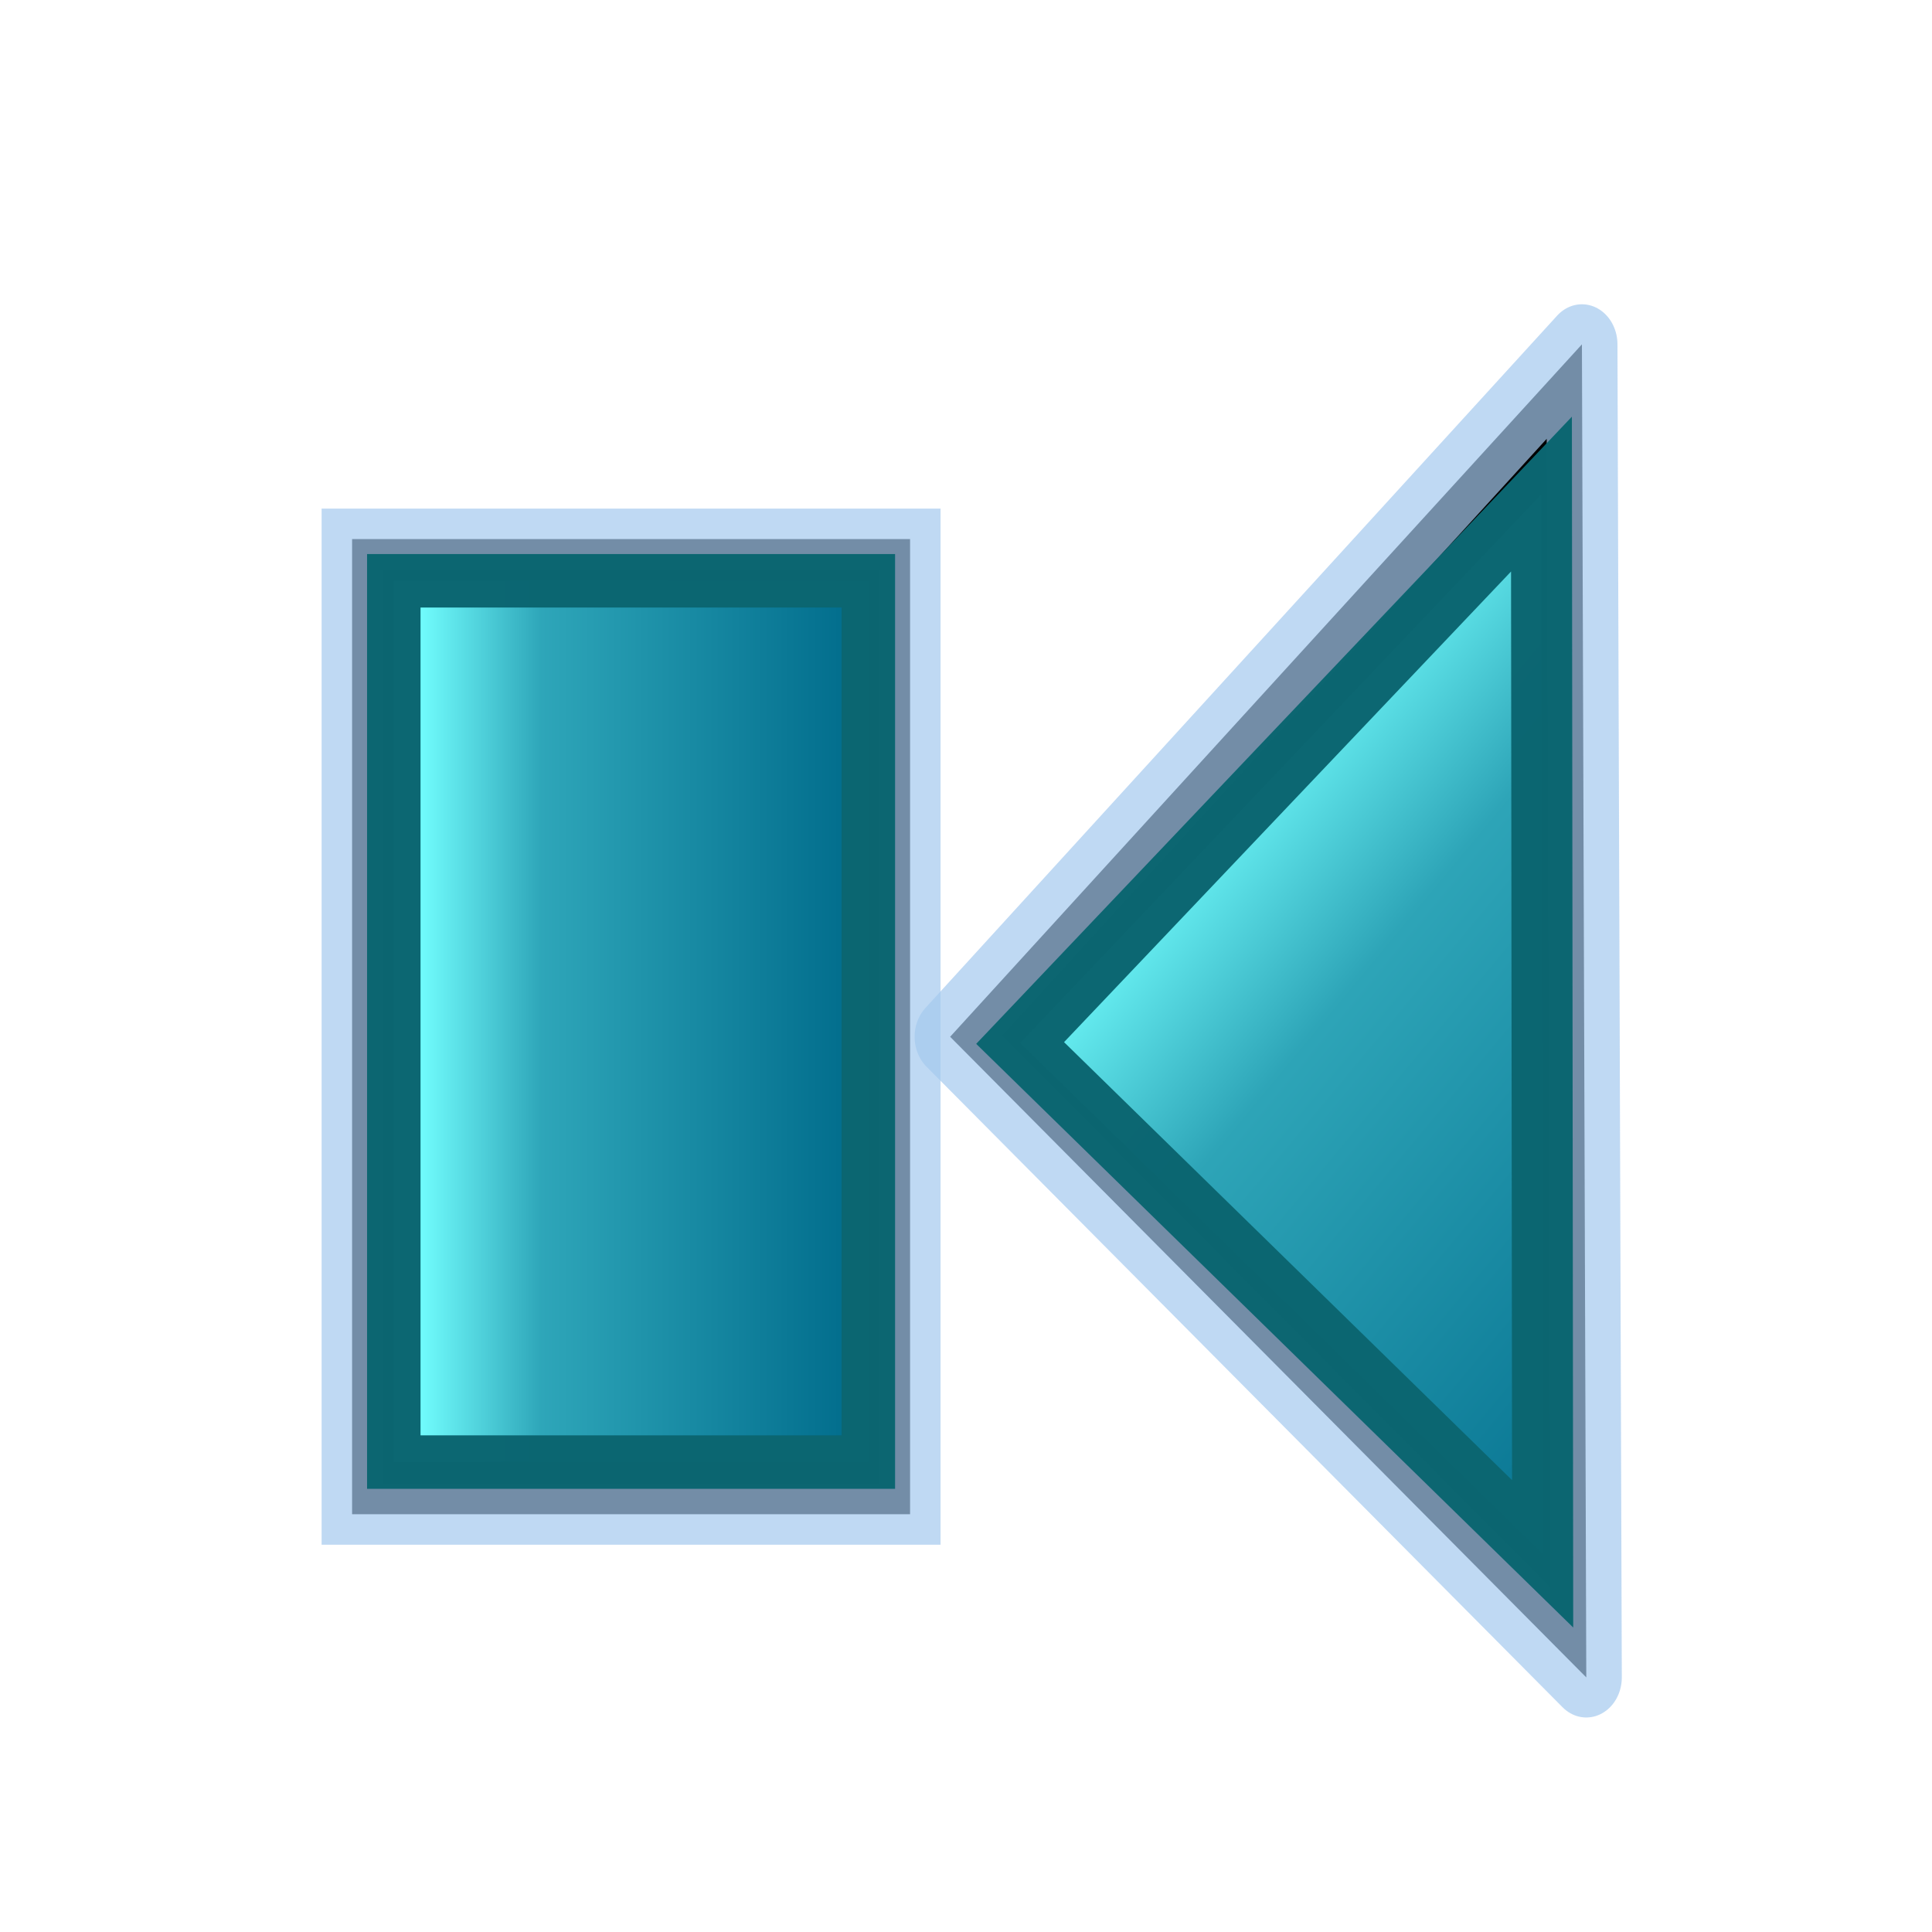
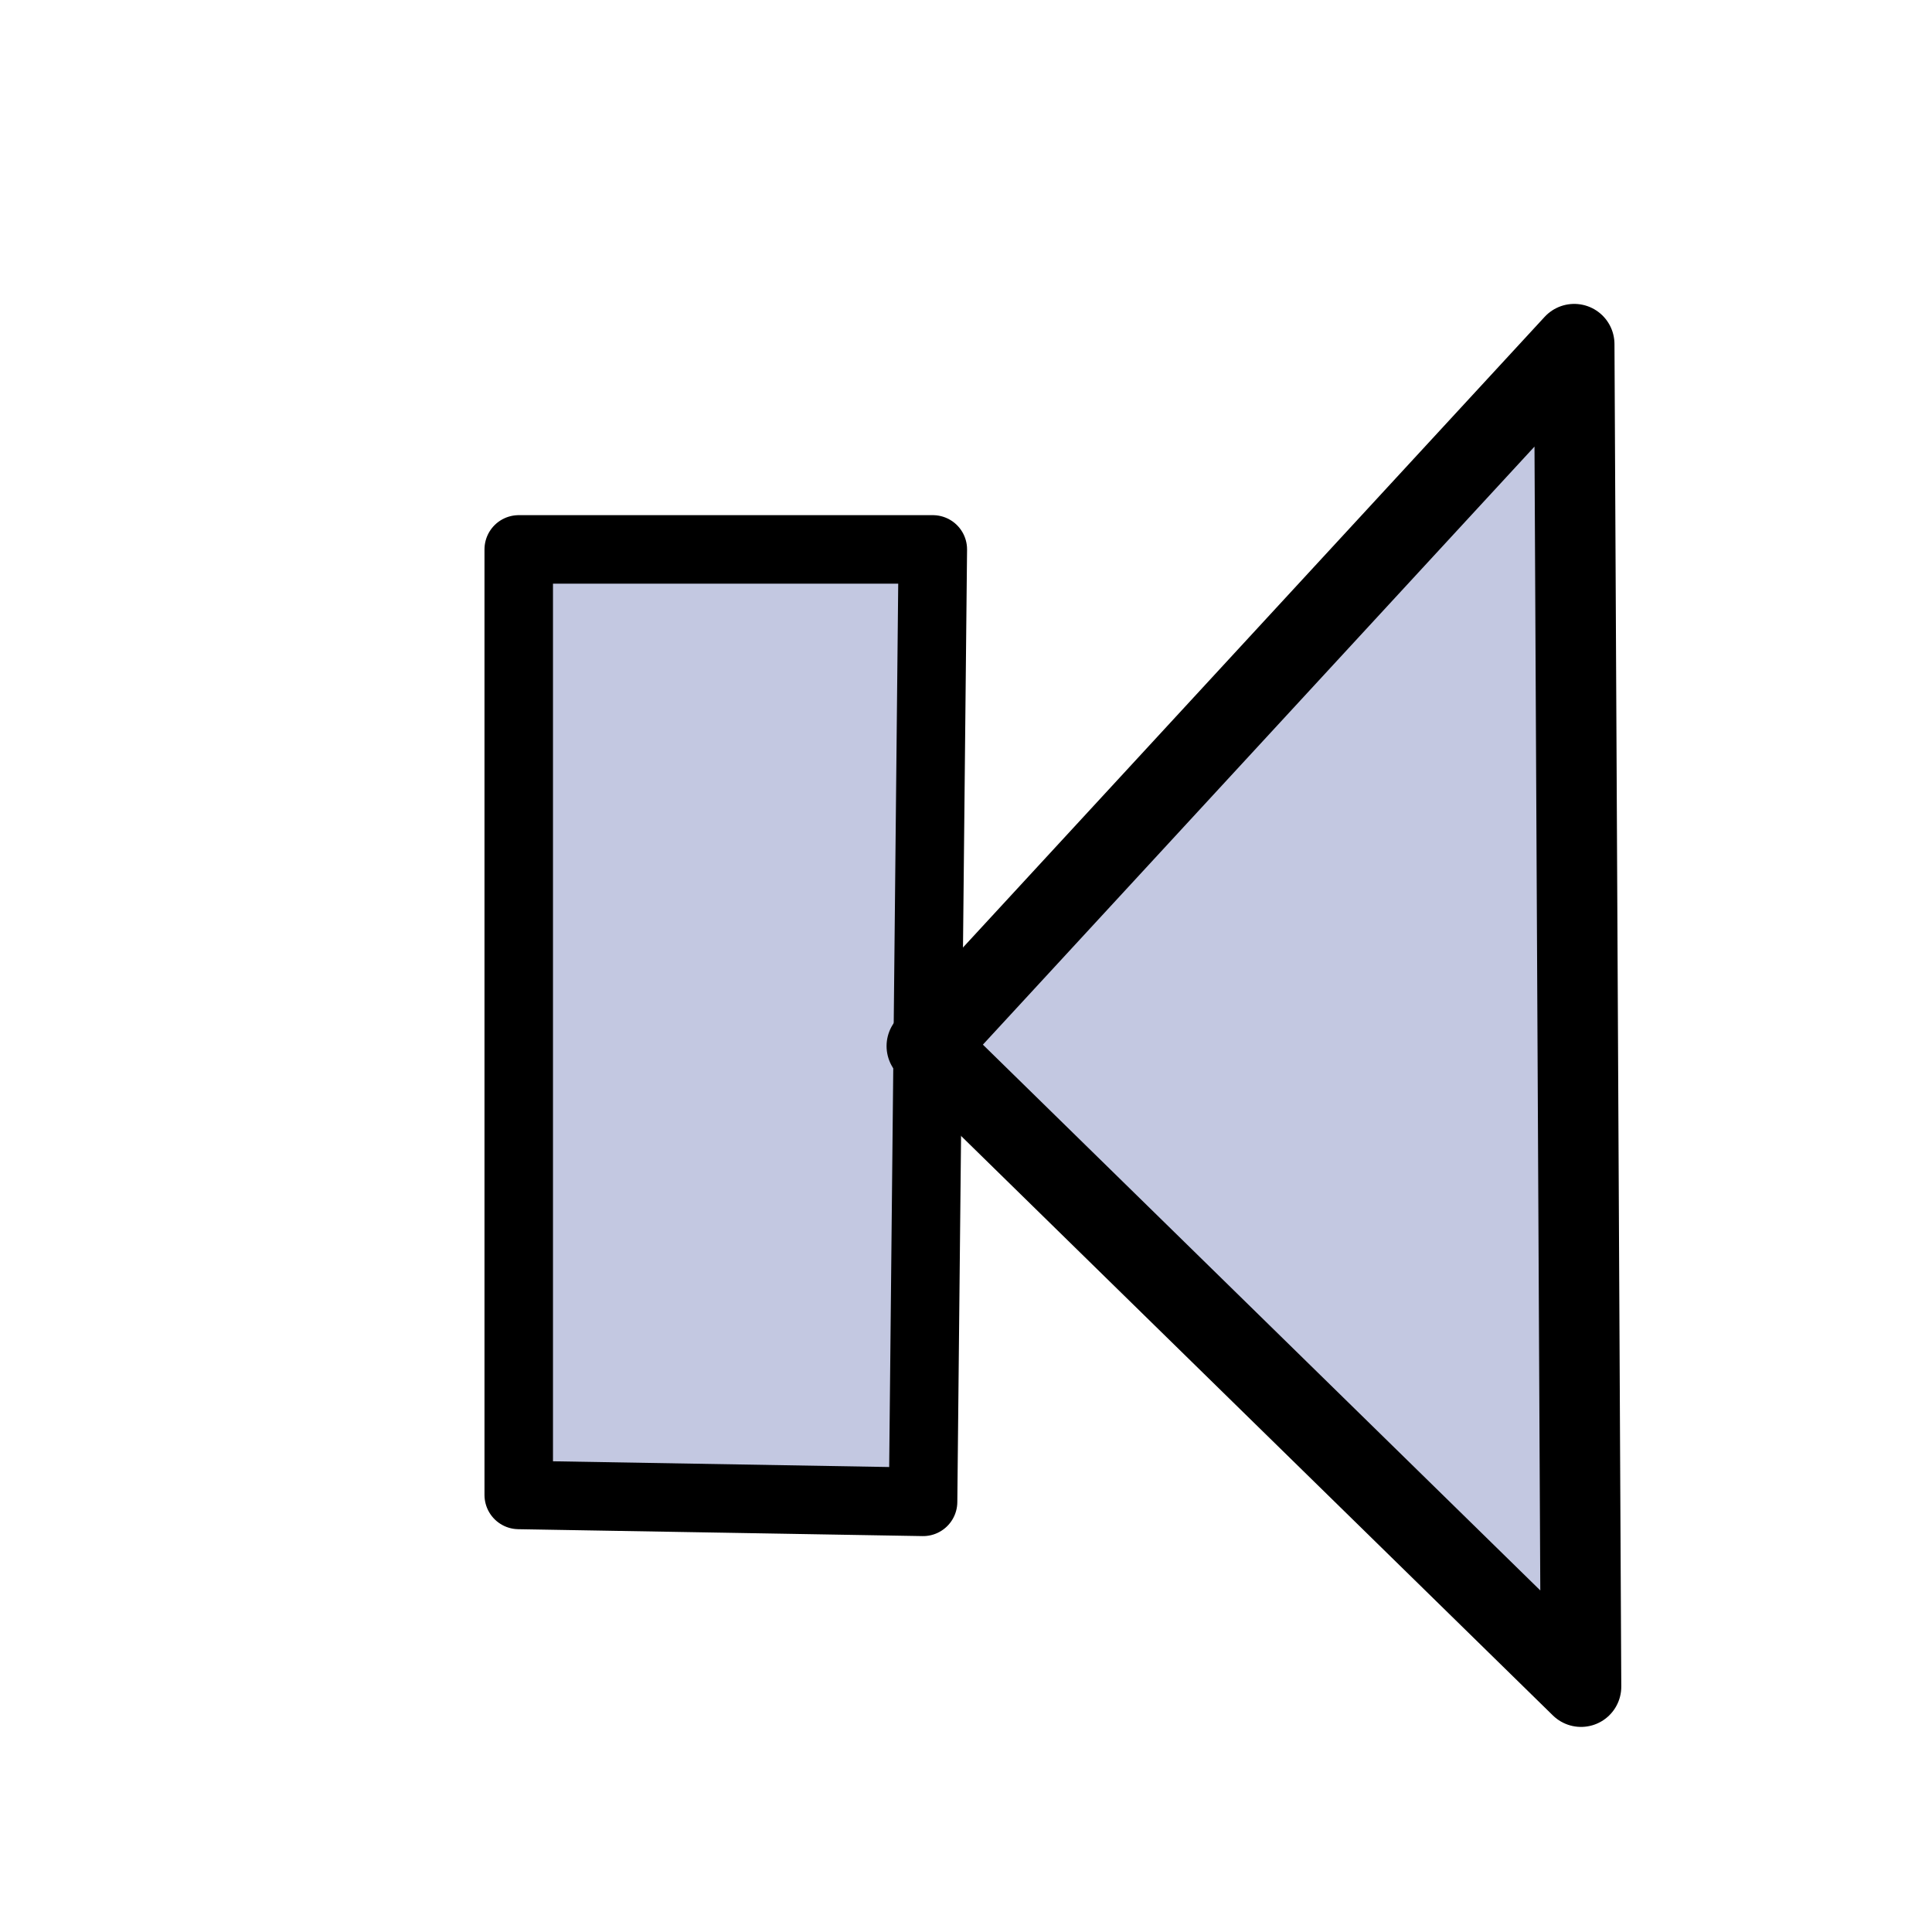
<svg xmlns="http://www.w3.org/2000/svg" xmlns:xlink="http://www.w3.org/1999/xlink" xml:space="preserve" width="120" height="120" viewBox="0 0 507.946 507.946" id="svg49" version="1.0">
  <defs id="defs62">
    <radialGradient id="aigrd1" cx="218.94" cy="219.772" r="150.706" fx="218.94" fy="219.772" gradientUnits="userSpaceOnUse" style="stroke:#000000;stroke-opacity:0.986;stroke-width:0.982;">
      <stop offset="0" style="stop-color:#73ffff;stroke:#000000;stroke-opacity:0.986;stroke-width:0.982;" id="stop53" />
      <stop offset="0.281" style="stop-color:#2EA6B9;stroke:#000000;stroke-opacity:0.986;stroke-width:0.982;" id="stop54" />
      <stop offset="1" style="stop-color:#006b8b;stroke:#000000;stroke-opacity:0.986;stroke-width:0.982;" id="stop55" />
    </radialGradient>
    <linearGradient xlink:href="#aigrd1" id="linearGradient130" x1="0.506" y1="0.047" x2="0.506" y2="0.984" gradientUnits="objectBoundingBox" spreadMethod="pad" />
    <linearGradient x1="0" y1="0" x2="1" y2="0" xlink:href="#aigrd1" id="linearGradient321" />
    <linearGradient x1="0.431" y1="0.852" x2="-0.123" y2="-0.078" xlink:href="#aigrd1" id="linearGradient334" gradientUnits="objectBoundingBox" spreadMethod="pad" />
    <linearGradient x1="0.506" y1="0.047" x2="0.506" y2="0.984" xlink:href="#aigrd1" id="linearGradient148" />
  </defs>
-   <g id="g155" transform="matrix(-1,0,0,-1,541.669,537.955)">
-     <g id="g149" transform="matrix(0,1,-1,0,393.896,19.0748)">
-       <path style="font-size:12px;fill-rule:evenodd;stroke:#a4c9ee;stroke-width:10.824;stroke-linejoin:round;stroke-opacity:0.702" d="M 338.593,175.32 L 435.492,261.836 L 339.257,355.345 L 338.593,175.32 z " id="path126" transform="matrix(0,-1.72603,1.94683,0,-263.45,853.702)" />
-       <path style="font-size:12px;fill:url(#linearGradient334);fill-opacity:0.992;fill-rule:evenodd;stroke:#0c6671;stroke-width:9.603;stroke-opacity:0.992" d="M 355.635,183.469 L 437.887,259.936 L 355.817,342.102 L 355.635,183.469 z " id="path84" transform="matrix(0,-1.67014,1.75639,0,-211.885,851.763)" />
-     </g>
-     <g id="g152" transform="matrix(0,1,-1,0,746.337,18.8684)">
-       <rect style="font-size:12px;fill-rule:evenodd;stroke:#a4c9ee;stroke-width:16.034;stroke-opacity:0.702" id="rect147" x="120.978" y="297.237" width="256.377" height="146.697" rx="0" ry="0" />
-       <rect style="font-size:12px;fill:url(#linearGradient130);fill-rule:evenodd;stroke:#0c6671;stroke-width:14.057;stroke-opacity:0.992" id="rect144" x="134.688" y="308.204" width="231.699" height="124.761" rx="0" ry="0" />
-     </g>
-   </g>
+   <path style="fill:#c3c8e1;fill-opacity:1;fill-rule:evenodd;stroke:black;stroke-width:18.008;stroke-linecap:butt;stroke-linejoin:round;stroke-miterlimit:4;stroke-dasharray:none;stroke-opacity:1" d="M 136.382,144.445 L 245.249,144.445 L 242.687,394.856 L 136.382,393.041 L 136.382,144.445 z " id="path1885" />
+   <path style="fill:#c3c8e1;fill-opacity:1;fill-rule:evenodd;stroke:black;stroke-width:21.164;stroke-linecap:butt;stroke-linejoin:round;stroke-opacity:1;stroke-miterlimit:4;stroke-dasharray:none" d="M 243.671,275.025 L 413.882,90.481 L 415.674,443.445 L 243.671,275.025 z " id="path1887" />
</svg>
